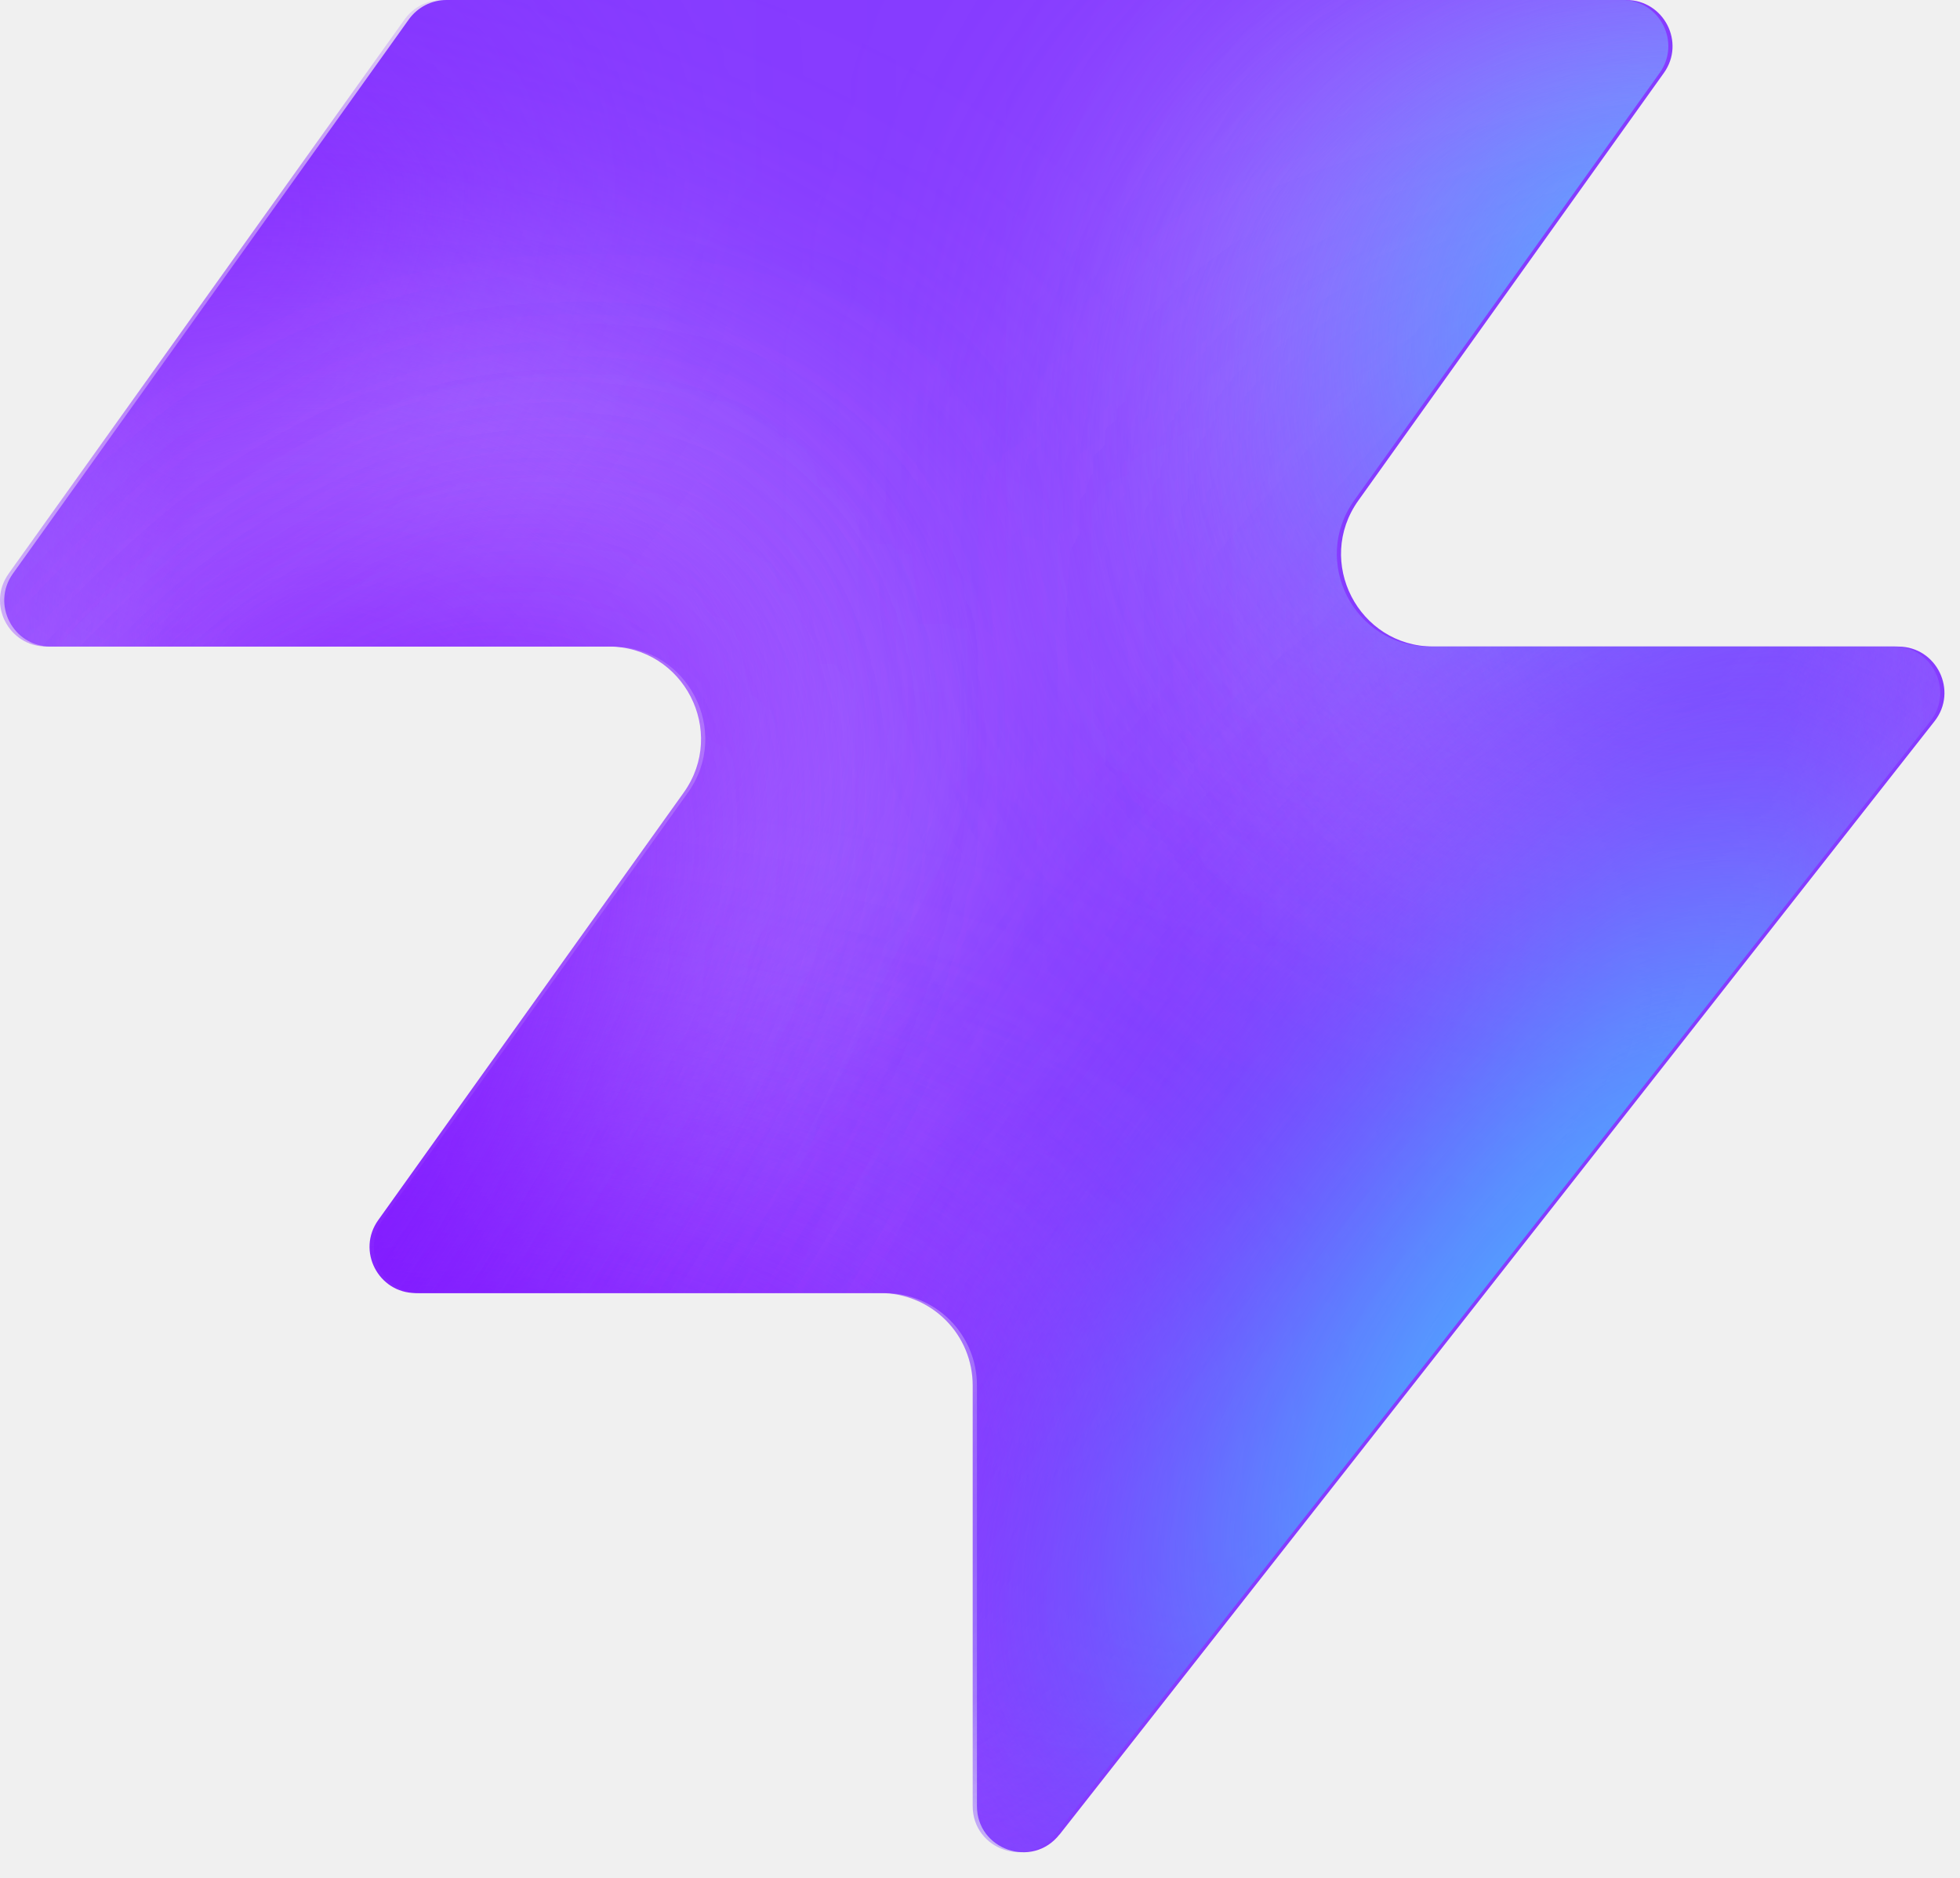
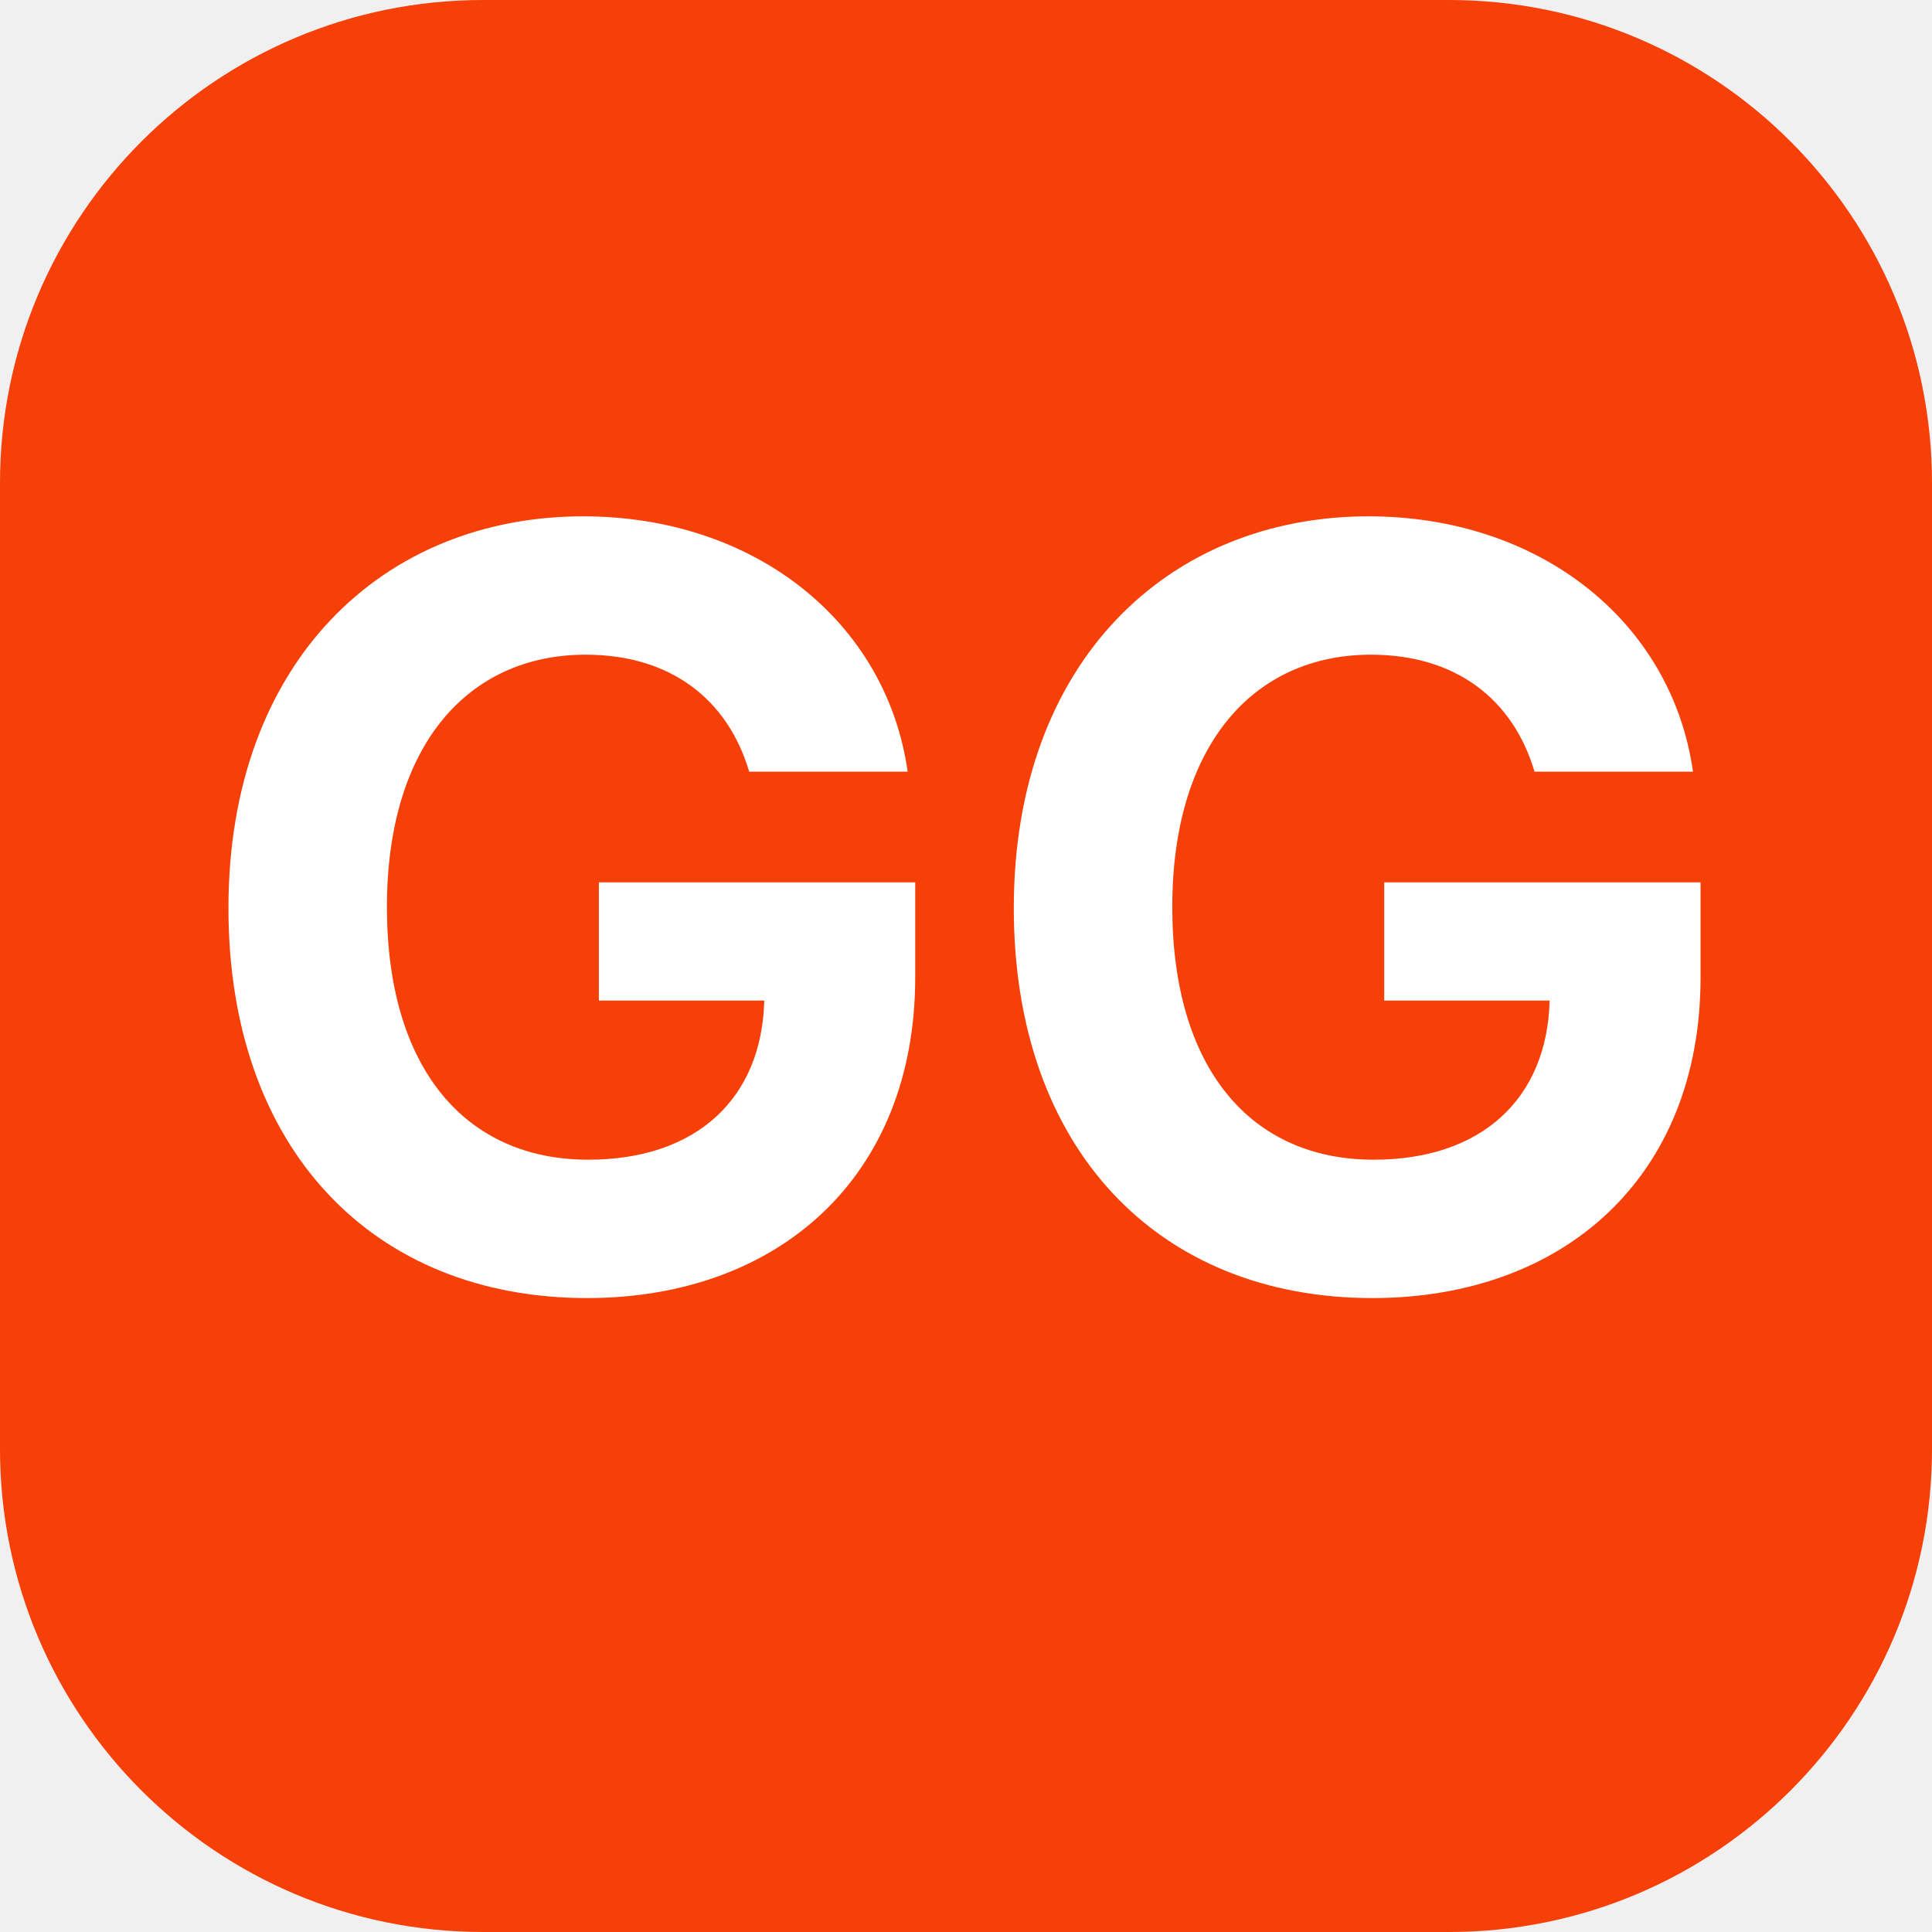
- <svg xmlns="http://www.w3.org/2000/svg" width="48" height="46" fill="none" viewBox="0 0 48 46">
-   <path fill="#863bff" d="M25.946 44.938c-.664.845-2.021.375-2.021-.698V33.937a2.26 2.26 0 0 0-2.262-2.262H10.287c-.92 0-1.456-1.04-.92-1.788l7.48-10.471c1.07-1.497 0-3.578-1.842-3.578H1.237c-.92 0-1.456-1.04-.92-1.788L10.013.474c.214-.297.556-.474.92-.474h28.894c.92 0 1.456 1.04.92 1.788l-7.48 10.471c-1.07 1.498 0 3.579 1.842 3.579h11.377c.943 0 1.473 1.088.89 1.83L25.947 44.94z" style="fill:#863bff;fill:color(display-p3 .525 .23 1);fill-opacity:1" />
-   <mask id="a" width="48" height="46" x="0" y="0" maskUnits="userSpaceOnUse" style="mask-type:alpha">
-     <path fill="#000" d="M25.842 44.938c-.664.844-2.021.375-2.021-.698V33.937a2.26 2.26 0 0 0-2.262-2.262H10.183c-.92 0-1.456-1.04-.92-1.788l7.48-10.471c1.07-1.498 0-3.579-1.842-3.579H1.133c-.92 0-1.456-1.04-.92-1.787L9.91.473c.214-.297.556-.474.92-.474h28.894c.92 0 1.456 1.04.92 1.788l-7.48 10.471c-1.07 1.498 0 3.578 1.842 3.578h11.377c.943 0 1.473 1.088.89 1.832L25.843 44.94z" style="fill:#000;fill-opacity:1" />
-   </mask>
-   <g mask="url(#a)">
-     <g filter="url(#b)">
-       <ellipse cx="5.508" cy="14.704" fill="#ede6ff" rx="5.508" ry="14.704" style="fill:#ede6ff;fill:color(display-p3 .927 .903 1);fill-opacity:1" transform="matrix(.00324 1 1 -.00324 -4.47 31.516)" />
-     </g>
-     <g filter="url(#c)">
-       <ellipse cx="10.399" cy="29.851" fill="#ede6ff" rx="10.399" ry="29.851" style="fill:#ede6ff;fill:color(display-p3 .927 .903 1);fill-opacity:1" transform="matrix(.00324 1 1 -.00324 -39.328 7.883)" />
-     </g>
-     <g filter="url(#d)">
-       <ellipse cx="5.508" cy="30.487" fill="#7e14ff" rx="5.508" ry="30.487" style="fill:#7e14ff;fill:color(display-p3 .492 .077 1);fill-opacity:1" transform="rotate(89.814 -25.913 -14.639)scale(1 -1)" />
-     </g>
-     <g filter="url(#e)">
-       <ellipse cx="5.508" cy="30.599" fill="#7e14ff" rx="5.508" ry="30.599" style="fill:#7e14ff;fill:color(display-p3 .492 .077 1);fill-opacity:1" transform="rotate(89.814 -32.644 -3.334)scale(1 -1)" />
-     </g>
-     <g filter="url(#f)">
-       <ellipse cx="5.508" cy="30.599" fill="#7e14ff" rx="5.508" ry="30.599" style="fill:#7e14ff;fill:color(display-p3 .492 .077 1);fill-opacity:1" transform="matrix(.00324 1 1 -.00324 -34.34 30.47)" />
-     </g>
-     <g filter="url(#g)">
-       <ellipse cx="14.072" cy="22.078" fill="#ede6ff" rx="14.072" ry="22.078" style="fill:#ede6ff;fill:color(display-p3 .927 .903 1);fill-opacity:1" transform="rotate(93.35 24.506 48.493)scale(-1 1)" />
-     </g>
-     <g filter="url(#h)">
-       <ellipse cx="3.47" cy="21.501" fill="#7e14ff" rx="3.47" ry="21.501" style="fill:#7e14ff;fill:color(display-p3 .492 .077 1);fill-opacity:1" transform="rotate(89.009 28.708 47.59)scale(-1 1)" />
-     </g>
-     <g filter="url(#i)">
-       <ellipse cx="3.47" cy="21.501" fill="#7e14ff" rx="3.47" ry="21.501" style="fill:#7e14ff;fill:color(display-p3 .492 .077 1);fill-opacity:1" transform="rotate(89.009 28.708 47.59)scale(-1 1)" />
-     </g>
-     <g filter="url(#j)">
-       <ellipse cx=".387" cy="8.972" fill="#7e14ff" rx="4.407" ry="29.108" style="fill:#7e14ff;fill:color(display-p3 .492 .077 1);fill-opacity:1" transform="rotate(39.51 .387 8.972)" />
-     </g>
-     <g filter="url(#k)">
-       <ellipse cx="47.523" cy="-6.092" fill="#7e14ff" rx="4.407" ry="29.108" style="fill:#7e14ff;fill:color(display-p3 .492 .077 1);fill-opacity:1" transform="rotate(37.892 47.523 -6.092)" />
-     </g>
-     <g filter="url(#l)">
-       <ellipse cx="41.412" cy="6.333" fill="#47bfff" rx="5.971" ry="9.665" style="fill:#47bfff;fill:color(display-p3 .28 .748 1);fill-opacity:1" transform="rotate(37.892 41.412 6.333)" />
-     </g>
-     <g filter="url(#m)">
-       <ellipse cx="-1.879" cy="38.332" fill="#7e14ff" rx="4.407" ry="29.108" style="fill:#7e14ff;fill:color(display-p3 .492 .077 1);fill-opacity:1" transform="rotate(37.892 -1.88 38.332)" />
-     </g>
-     <g filter="url(#n)">
-       <ellipse cx="-1.879" cy="38.332" fill="#7e14ff" rx="4.407" ry="29.108" style="fill:#7e14ff;fill:color(display-p3 .492 .077 1);fill-opacity:1" transform="rotate(37.892 -1.88 38.332)" />
-     </g>
-     <g filter="url(#o)">
-       <ellipse cx="35.651" cy="29.907" fill="#7e14ff" rx="4.407" ry="29.108" style="fill:#7e14ff;fill:color(display-p3 .492 .077 1);fill-opacity:1" transform="rotate(37.892 35.651 29.907)" />
-     </g>
-     <g filter="url(#p)">
-       <ellipse cx="38.418" cy="32.4" fill="#47bfff" rx="5.971" ry="15.297" style="fill:#47bfff;fill:color(display-p3 .28 .748 1);fill-opacity:1" transform="rotate(37.892 38.418 32.4)" />
-     </g>
-   </g>
-   <defs>
-     <filter id="b" width="60.045" height="41.654" x="-19.77" y="16.149" color-interpolation-filters="sRGB" filterUnits="userSpaceOnUse">
-       <feFlood flood-opacity="0" result="BackgroundImageFix" />
-       <feBlend in="SourceGraphic" in2="BackgroundImageFix" result="shape" />
-       <feGaussianBlur result="effect1_foregroundBlur_2002_17158" stdDeviation="7.659" />
-     </filter>
-     <filter id="c" width="90.34" height="51.437" x="-54.613" y="-7.533" color-interpolation-filters="sRGB" filterUnits="userSpaceOnUse">
-       <feFlood flood-opacity="0" result="BackgroundImageFix" />
-       <feBlend in="SourceGraphic" in2="BackgroundImageFix" result="shape" />
-       <feGaussianBlur result="effect1_foregroundBlur_2002_17158" stdDeviation="7.659" />
-     </filter>
-     <filter id="d" width="79.355" height="29.4" x="-49.64" y="2.03" color-interpolation-filters="sRGB" filterUnits="userSpaceOnUse">
-       <feFlood flood-opacity="0" result="BackgroundImageFix" />
-       <feBlend in="SourceGraphic" in2="BackgroundImageFix" result="shape" />
-       <feGaussianBlur result="effect1_foregroundBlur_2002_17158" stdDeviation="4.596" />
-     </filter>
-     <filter id="e" width="79.579" height="29.4" x="-45.045" y="20.029" color-interpolation-filters="sRGB" filterUnits="userSpaceOnUse">
-       <feFlood flood-opacity="0" result="BackgroundImageFix" />
-       <feBlend in="SourceGraphic" in2="BackgroundImageFix" result="shape" />
-       <feGaussianBlur result="effect1_foregroundBlur_2002_17158" stdDeviation="4.596" />
-     </filter>
-     <filter id="f" width="79.579" height="29.4" x="-43.513" y="21.178" color-interpolation-filters="sRGB" filterUnits="userSpaceOnUse">
-       <feFlood flood-opacity="0" result="BackgroundImageFix" />
-       <feBlend in="SourceGraphic" in2="BackgroundImageFix" result="shape" />
-       <feGaussianBlur result="effect1_foregroundBlur_2002_17158" stdDeviation="4.596" />
-     </filter>
-     <filter id="g" width="74.749" height="58.852" x="15.756" y="-17.901" color-interpolation-filters="sRGB" filterUnits="userSpaceOnUse">
-       <feFlood flood-opacity="0" result="BackgroundImageFix" />
-       <feBlend in="SourceGraphic" in2="BackgroundImageFix" result="shape" />
-       <feGaussianBlur result="effect1_foregroundBlur_2002_17158" stdDeviation="7.659" />
-     </filter>
-     <filter id="h" width="61.377" height="25.362" x="23.548" y="2.284" color-interpolation-filters="sRGB" filterUnits="userSpaceOnUse">
-       <feFlood flood-opacity="0" result="BackgroundImageFix" />
-       <feBlend in="SourceGraphic" in2="BackgroundImageFix" result="shape" />
-       <feGaussianBlur result="effect1_foregroundBlur_2002_17158" stdDeviation="4.596" />
-     </filter>
-     <filter id="i" width="61.377" height="25.362" x="23.548" y="2.284" color-interpolation-filters="sRGB" filterUnits="userSpaceOnUse">
-       <feFlood flood-opacity="0" result="BackgroundImageFix" />
-       <feBlend in="SourceGraphic" in2="BackgroundImageFix" result="shape" />
-       <feGaussianBlur result="effect1_foregroundBlur_2002_17158" stdDeviation="4.596" />
-     </filter>
-     <filter id="j" width="56.045" height="63.649" x="-27.636" y="-22.853" color-interpolation-filters="sRGB" filterUnits="userSpaceOnUse">
-       <feFlood flood-opacity="0" result="BackgroundImageFix" />
-       <feBlend in="SourceGraphic" in2="BackgroundImageFix" result="shape" />
-       <feGaussianBlur result="effect1_foregroundBlur_2002_17158" stdDeviation="4.596" />
-     </filter>
-     <filter id="k" width="54.814" height="64.646" x="20.116" y="-38.415" color-interpolation-filters="sRGB" filterUnits="userSpaceOnUse">
-       <feFlood flood-opacity="0" result="BackgroundImageFix" />
-       <feBlend in="SourceGraphic" in2="BackgroundImageFix" result="shape" />
-       <feGaussianBlur result="effect1_foregroundBlur_2002_17158" stdDeviation="4.596" />
-     </filter>
-     <filter id="l" width="33.541" height="35.313" x="24.641" y="-11.323" color-interpolation-filters="sRGB" filterUnits="userSpaceOnUse">
-       <feFlood flood-opacity="0" result="BackgroundImageFix" />
-       <feBlend in="SourceGraphic" in2="BackgroundImageFix" result="shape" />
-       <feGaussianBlur result="effect1_foregroundBlur_2002_17158" stdDeviation="4.596" />
-     </filter>
-     <filter id="m" width="54.814" height="64.646" x="-29.286" y="6.009" color-interpolation-filters="sRGB" filterUnits="userSpaceOnUse">
-       <feFlood flood-opacity="0" result="BackgroundImageFix" />
-       <feBlend in="SourceGraphic" in2="BackgroundImageFix" result="shape" />
-       <feGaussianBlur result="effect1_foregroundBlur_2002_17158" stdDeviation="4.596" />
-     </filter>
-     <filter id="n" width="54.814" height="64.646" x="-29.286" y="6.009" color-interpolation-filters="sRGB" filterUnits="userSpaceOnUse">
-       <feFlood flood-opacity="0" result="BackgroundImageFix" />
-       <feBlend in="SourceGraphic" in2="BackgroundImageFix" result="shape" />
-       <feGaussianBlur result="effect1_foregroundBlur_2002_17158" stdDeviation="4.596" />
-     </filter>
-     <filter id="o" width="54.814" height="64.646" x="8.244" y="-2.416" color-interpolation-filters="sRGB" filterUnits="userSpaceOnUse">
-       <feFlood flood-opacity="0" result="BackgroundImageFix" />
-       <feBlend in="SourceGraphic" in2="BackgroundImageFix" result="shape" />
-       <feGaussianBlur result="effect1_foregroundBlur_2002_17158" stdDeviation="4.596" />
-     </filter>
-     <filter id="p" width="39.409" height="43.623" x="18.713" y="10.588" color-interpolation-filters="sRGB" filterUnits="userSpaceOnUse">
-       <feFlood flood-opacity="0" result="BackgroundImageFix" />
-       <feBlend in="SourceGraphic" in2="BackgroundImageFix" result="shape" />
-       <feGaussianBlur result="effect1_foregroundBlur_2002_17158" stdDeviation="4.596" />
-     </filter>
-   </defs>
+ <svg xmlns="http://www.w3.org/2000/svg" width="48" height="48" viewBox="0 0 48 48" fill="none">
+   <rect width="48" height="48" rx="12" fill="#F73F08" />
+   <text x="24" y="32" text-anchor="middle" font-family="Inter, system-ui, sans-serif" font-size="26" font-weight="700" fill="white">GG</text>
</svg>
